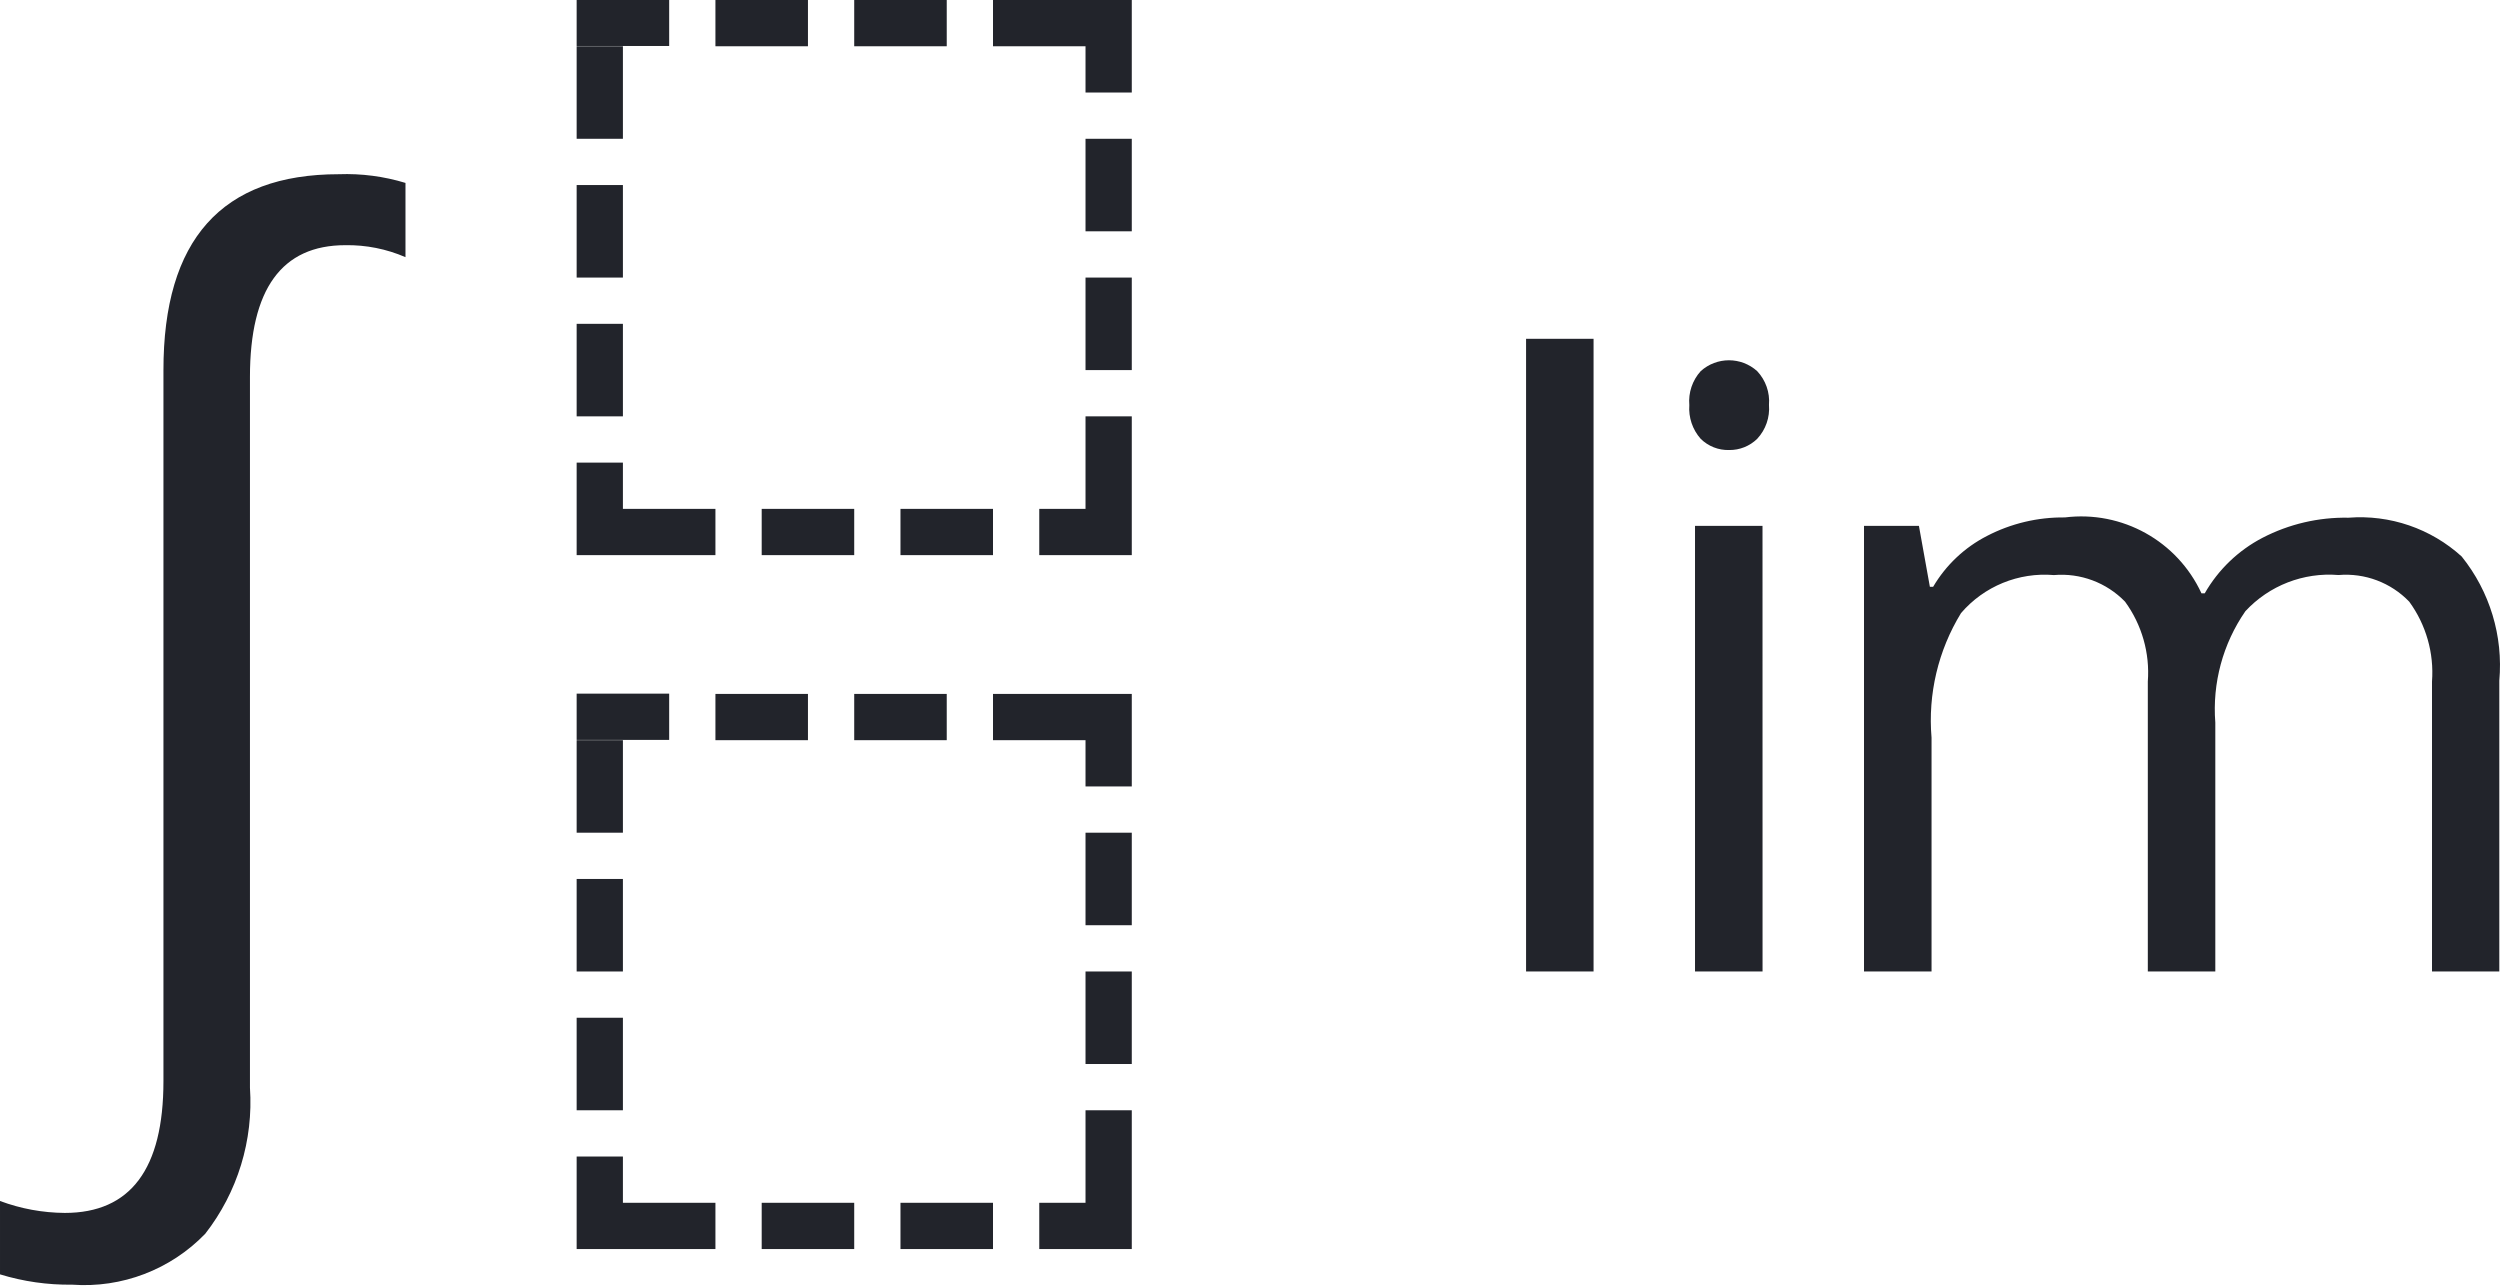
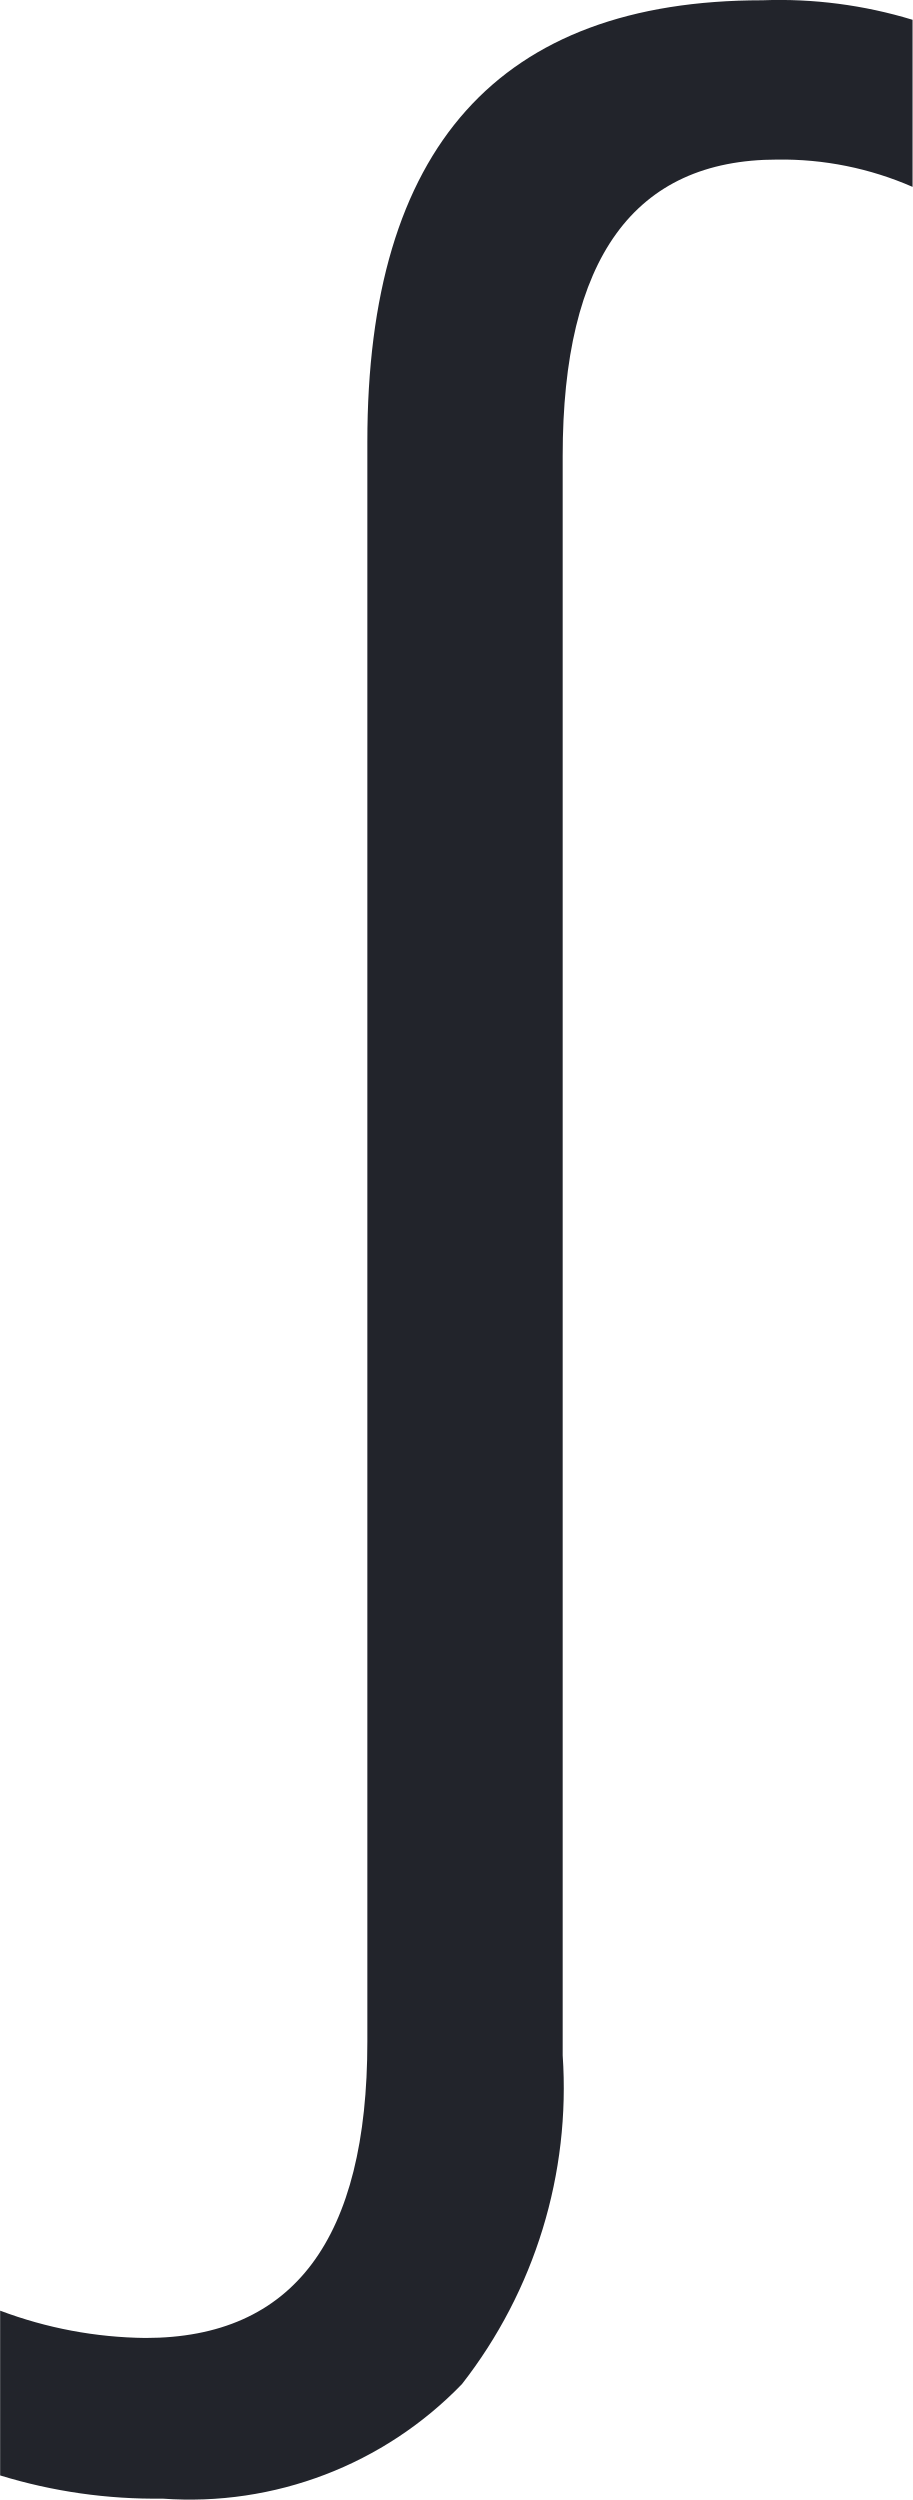
- <svg xmlns="http://www.w3.org/2000/svg" width="54.041" height="27.78" viewBox="0 0 54.041 27.78">
-   <g transform="translate(-1252.997 -527)">
-     <path d="M994.292,448.9h-1.459V435.224h1.459Zm3.653,0h-1.46v-9.633h1.459Zm-1.583-12.243a.969.969,0,0,1,.246-.734.91.91,0,0,1,1.221,0,.952.952,0,0,1,.255.729.963.963,0,0,1-.255.734.852.852,0,0,1-.606.242.842.842,0,0,1-.615-.242A.989.989,0,0,1,996.362,436.657Zm16.054,12.243v-6.267a2.6,2.6,0,0,0-.492-1.727,1.9,1.9,0,0,0-1.529-.576,2.469,2.469,0,0,0-2.013.782,3.722,3.722,0,0,0-.65,2.408v5.38h-1.459v-6.267a2.6,2.6,0,0,0-.492-1.727,1.914,1.914,0,0,0-1.538-.575,2.382,2.382,0,0,0-2.008.822,4.441,4.441,0,0,0-.637,2.694V448.9h-1.46v-9.633h1.187l.237,1.318h.07a2.871,2.871,0,0,1,1.165-1.1,3.56,3.56,0,0,1,1.683-.4,2.863,2.863,0,0,1,2.953,1.641h.07a3.075,3.075,0,0,1,1.248-1.2,3.878,3.878,0,0,1,1.859-.435,3.261,3.261,0,0,1,2.448.839,3.754,3.754,0,0,1,.813,2.685V448.9Z" transform="translate(293.152 99.1)" fill="#22242b" />
-     <path d="M967.169,431.666a4.393,4.393,0,0,1,1.441.188v1.605a3.139,3.139,0,0,0-1.3-.259q-2.062,0-2.062,2.848v15.364a4.627,4.627,0,0,1-.967,3.158,3.634,3.634,0,0,1-2.877,1.1,5.084,5.084,0,0,1-1.559-.223v-1.586a4.083,4.083,0,0,0,1.4.258q2.133,0,2.133-2.848V435.908Q963.373,431.666,967.169,431.666Z" transform="translate(293.152 99.1)" fill="#22242b" />
-     <path d="M972.31,427.9h12v12h-12Z" transform="translate(293.152 99.1)" fill="none" />
-     <path d="M975.31,427.9h2v1h-2Zm3,0h2v1h-2Zm3,0h3v2h-1v-1h-2Zm2,3h1v2h-1Zm0,3h1v2h-1Zm0,3h1v2h-1Zm-1,2h2v1h0v0h0v0h-2Zm2,1v0h0v0h0Zm-5-1h2v1h-2Zm-3,0h2v1h-2Zm-3,0h2v1h-2Zm-1-1h1v2h-1Zm0-3h1v2h-1Zm0-3h1v2h-1Zm0-3h1v2h-1Zm0-1.006h2v1h-2Z" transform="translate(293.152 99.1)" fill="#22242b" />
-     <path d="M972.31,442.9h12v12h-12Z" transform="translate(293.152 99.1)" fill="none" />
-     <path d="M975.31,442.9h2v1h-2Zm3,0h2v1h-2Zm3,0h3v2h-1v-1h-2Zm2,3h1v2h-1Zm0,3h1v2h-1Zm0,3h1v2h-1Zm-1,2h2v1h0v0h0v0h-2Zm2,1v0h0v0h0Zm-5-1h2v1h-2Zm-3,0h2v1h-2Zm-3,0h2v1h-2Zm-1-1h1v2h-1Zm0-3h1v2h-1Zm0-3h1v2h-1Zm0-3h1v2h-1Zm0-1.006h2v1h-2Z" transform="translate(293.152 99.1)" fill="#22242b" />
-   </g>
+ <svg xmlns="http://www.w3.org/2000/svg" width="6.684" height="18.314" viewBox="0 0 6.684 18.314">
+   <defs>
+     <style>.a{fill:#22242b;}</style>
+   </defs>
+   <path class="a" d="M965.43,431.665a3.349,3.349,0,0,1,1.1.143v1.224a2.393,2.393,0,0,0-.991-.2q-1.573,0-1.572,2.172v11.716a3.528,3.528,0,0,1-.738,2.408,2.771,2.771,0,0,1-2.194.839,3.875,3.875,0,0,1-1.189-.17V448.59a3.115,3.115,0,0,0,1.064.2q1.627,0,1.626-2.172V434.9Q962.535,431.665,965.43,431.665Z" transform="translate(-959.845 -431.663)" />
</svg>
